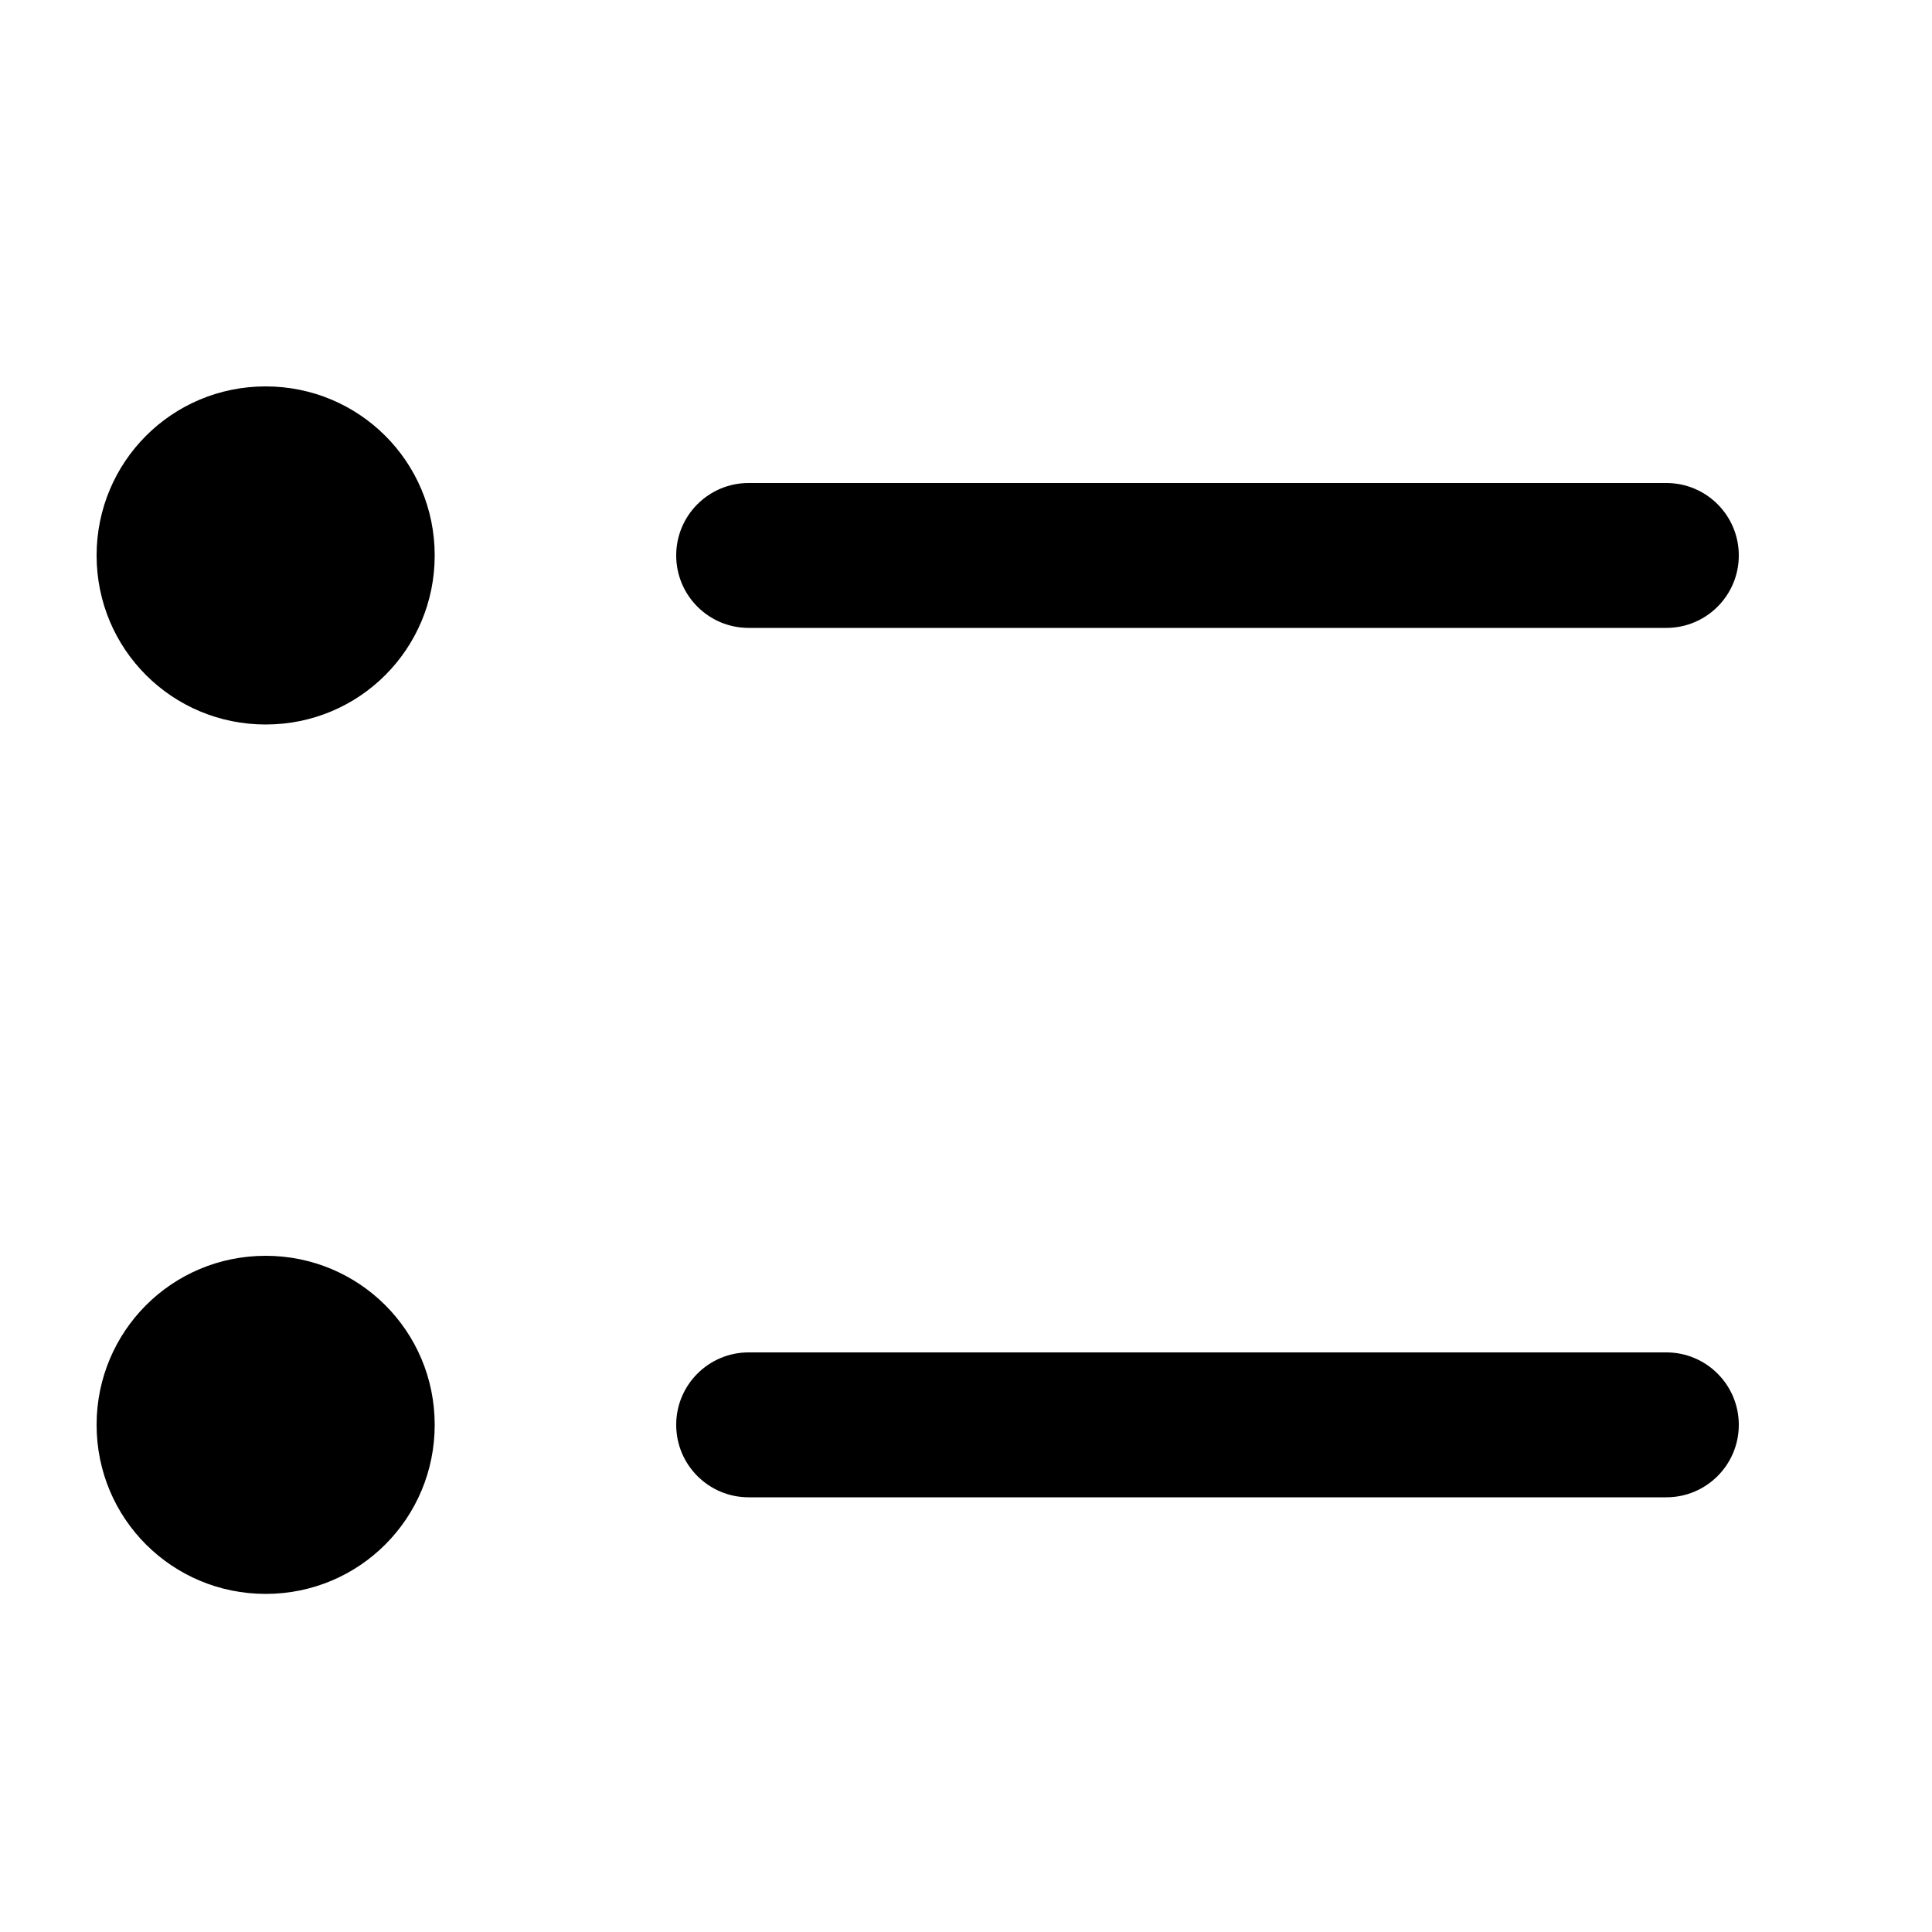
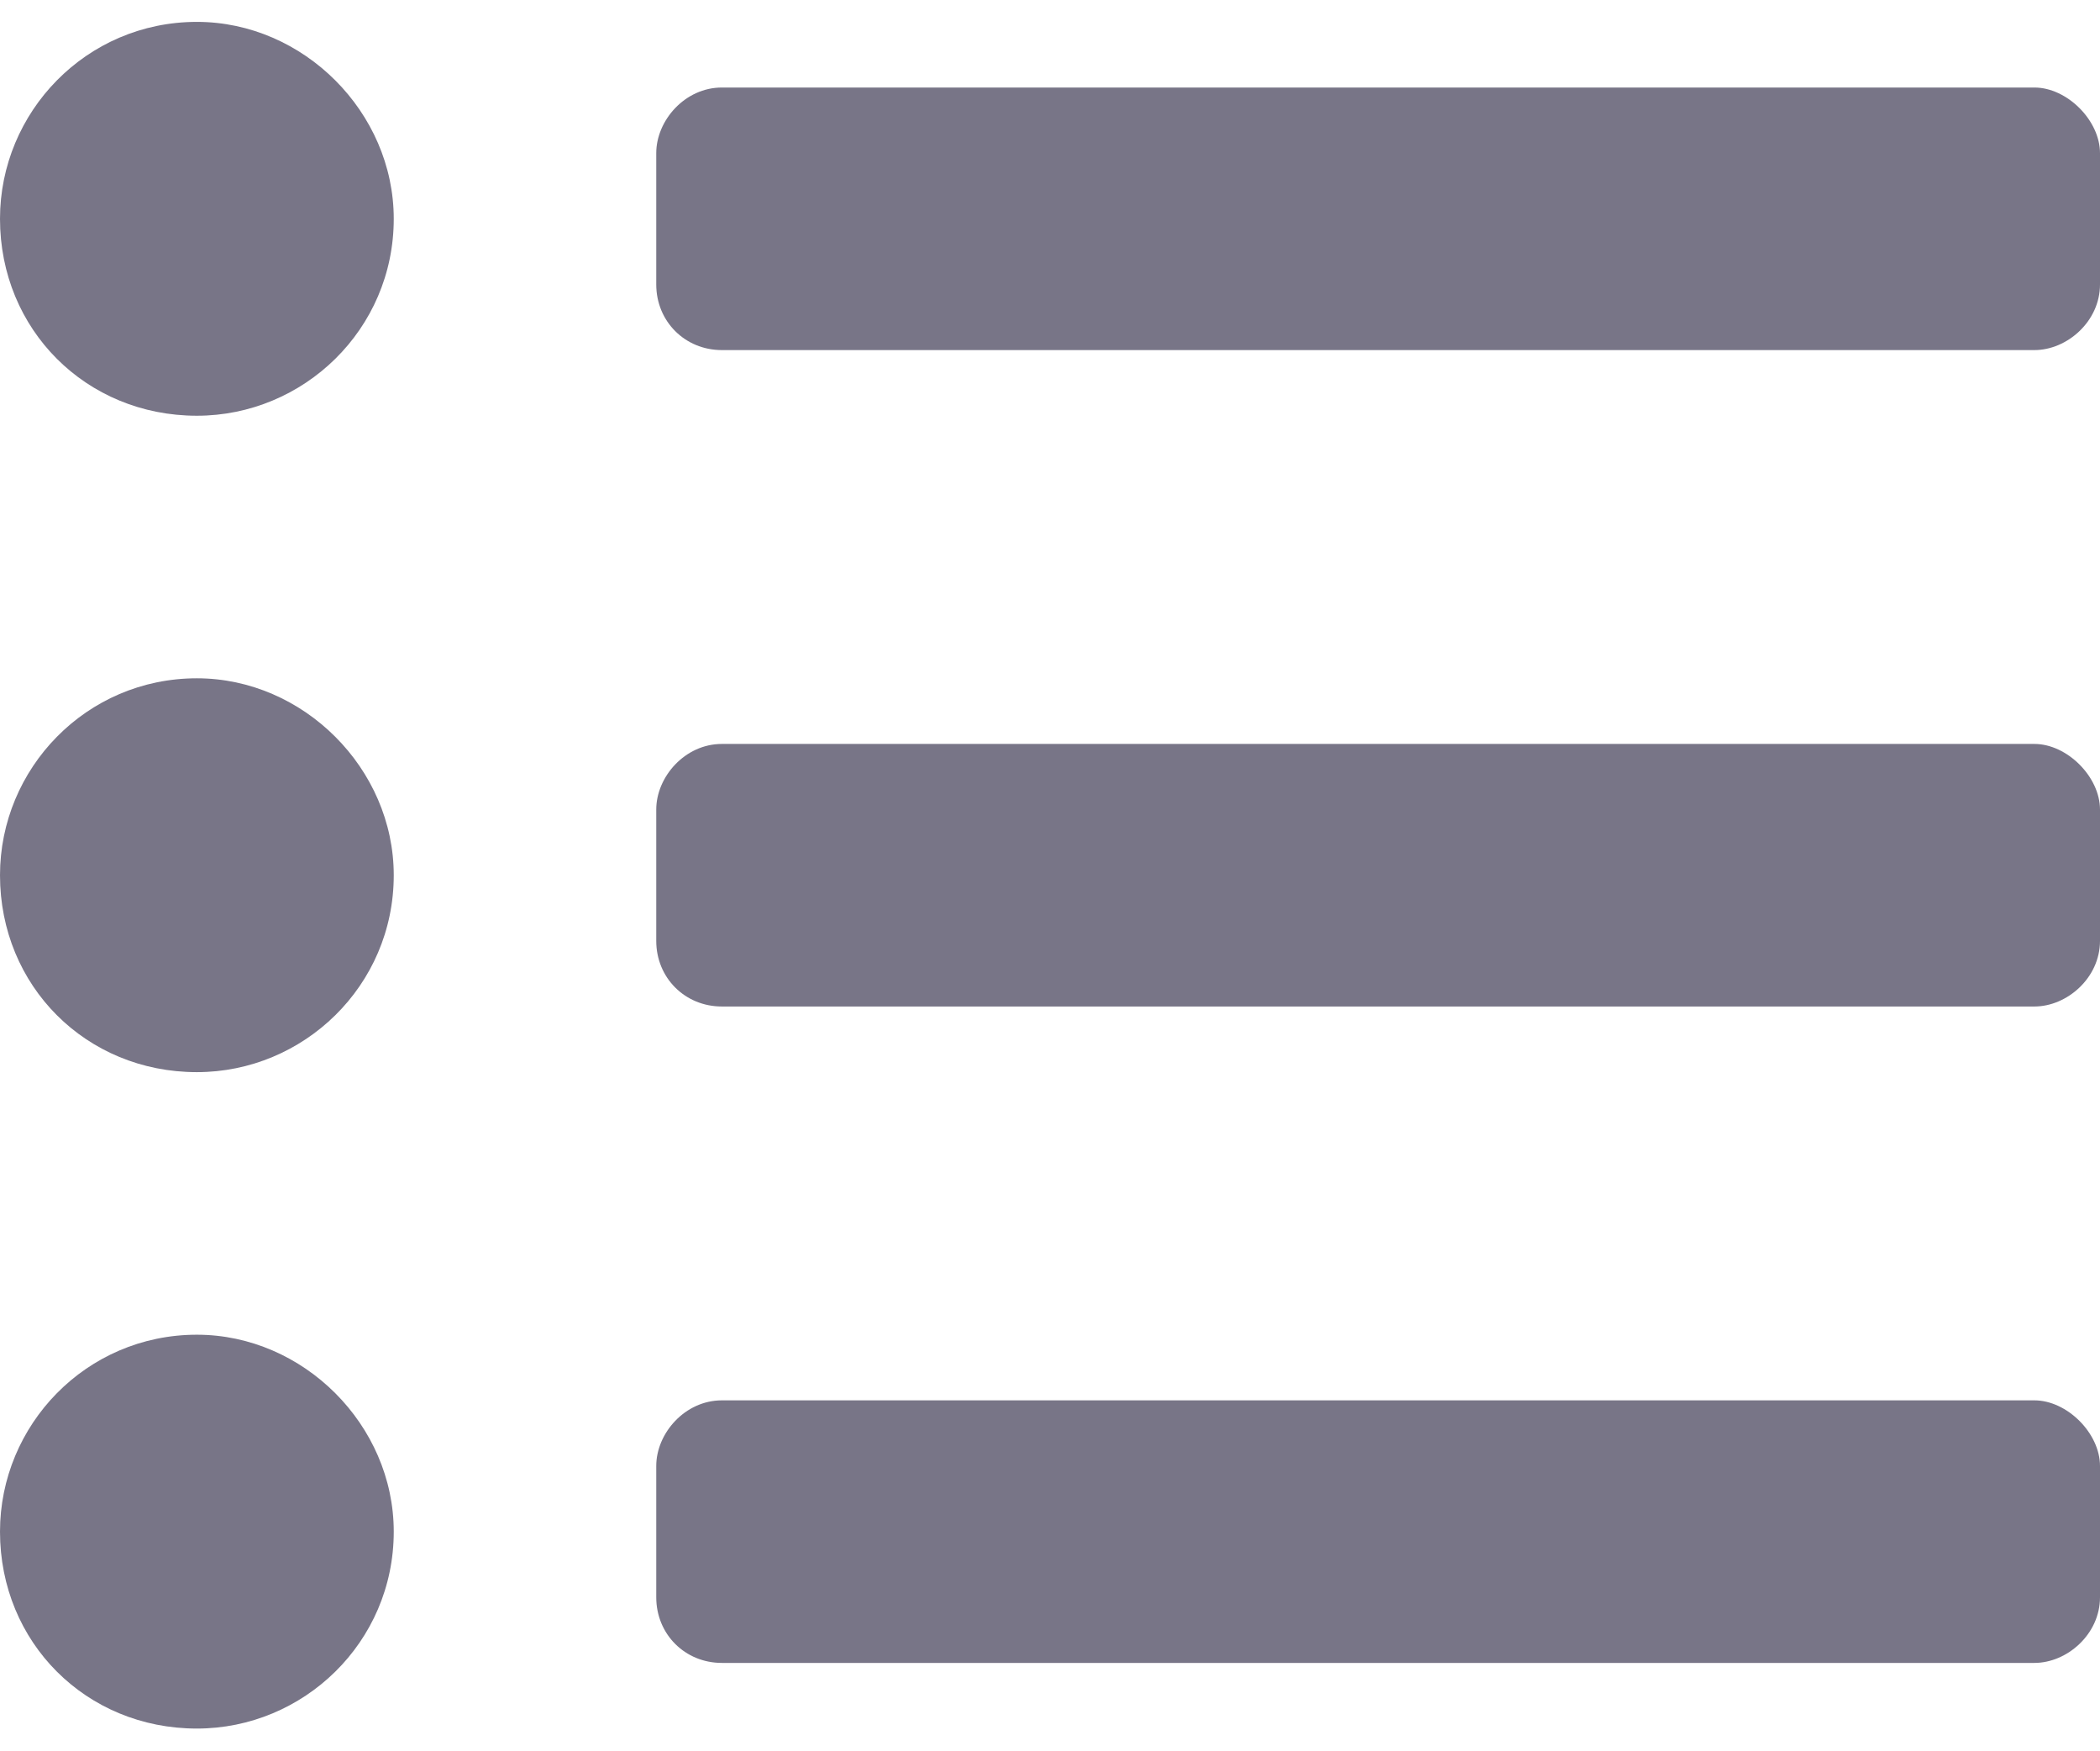
- <svg xmlns="http://www.w3.org/2000/svg" viewBox="0 0 20 20">
-   <path d="M7 5.75c0 .414.336.75.75.75h9.5a.75.75 0 1 0 0-1.5h-9.5a.75.75 0 0 0-.75.75zm-6 0C1 4.784 1.777 4 2.75 4c.966 0 1.75.777 1.75 1.75 0 .966-.777 1.75-1.75 1.75C1.784 7.5 1 6.723 1 5.75zm6 9c0 .414.336.75.75.75h9.5a.75.75 0 1 0 0-1.5h-9.5a.75.75 0 0 0-.75.75zm-6 0c0-.966.777-1.75 1.75-1.75.966 0 1.75.777 1.75 1.75 0 .966-.777 1.75-1.75 1.75-.966 0-1.75-.777-1.75-1.75z" />
+ <svg xmlns="http://www.w3.org/2000/svg" width="12" height="10" viewBox="0 0 12 10" fill="none">
+   <path d="M1.125 0.125C0.492 0.125 0 0.641 0 1.25C0 1.883 0.492 2.375 1.125 2.375C1.734 2.375 2.25 1.883 2.25 1.25C2.25 0.641 1.734 0.125 1.125 0.125ZM1.125 3.875C0.492 3.875 0 4.391 0 5C0 5.633 0.492 6.125 1.125 6.125C1.734 6.125 2.25 5.633 2.25 5C2.25 4.391 1.734 3.875 1.125 3.875ZM1.125 7.625C0.492 7.625 0 8.141 0 8.75C0 9.383 0.492 9.875 1.125 9.875C1.734 9.875 2.25 9.383 2.25 8.75C2.25 8.141 1.734 7.625 1.125 7.625ZM11.625 8H4.125C3.914 8 3.75 8.188 3.75 8.375V9.125C3.75 9.336 3.914 9.5 4.125 9.5H11.625C11.812 9.5 12 9.336 12 9.125V8.375C12 8.188 11.812 8 11.625 8ZM11.625 0.5H4.125C3.914 0.5 3.75 0.688 3.75 0.875V1.625C3.75 1.836 3.914 2 4.125 2H11.625C11.812 2 12 1.836 12 1.625V0.875C12 0.688 11.812 0.5 11.625 0.5ZM11.625 4.25H4.125C3.914 4.25 3.75 4.438 3.75 4.625V5.375C3.75 5.586 3.914 5.75 4.125 5.75H11.625C11.812 5.75 12 5.586 12 5.375V4.625C12 4.438 11.812 4.25 11.625 4.25Z" fill="#787587" />
</svg>
